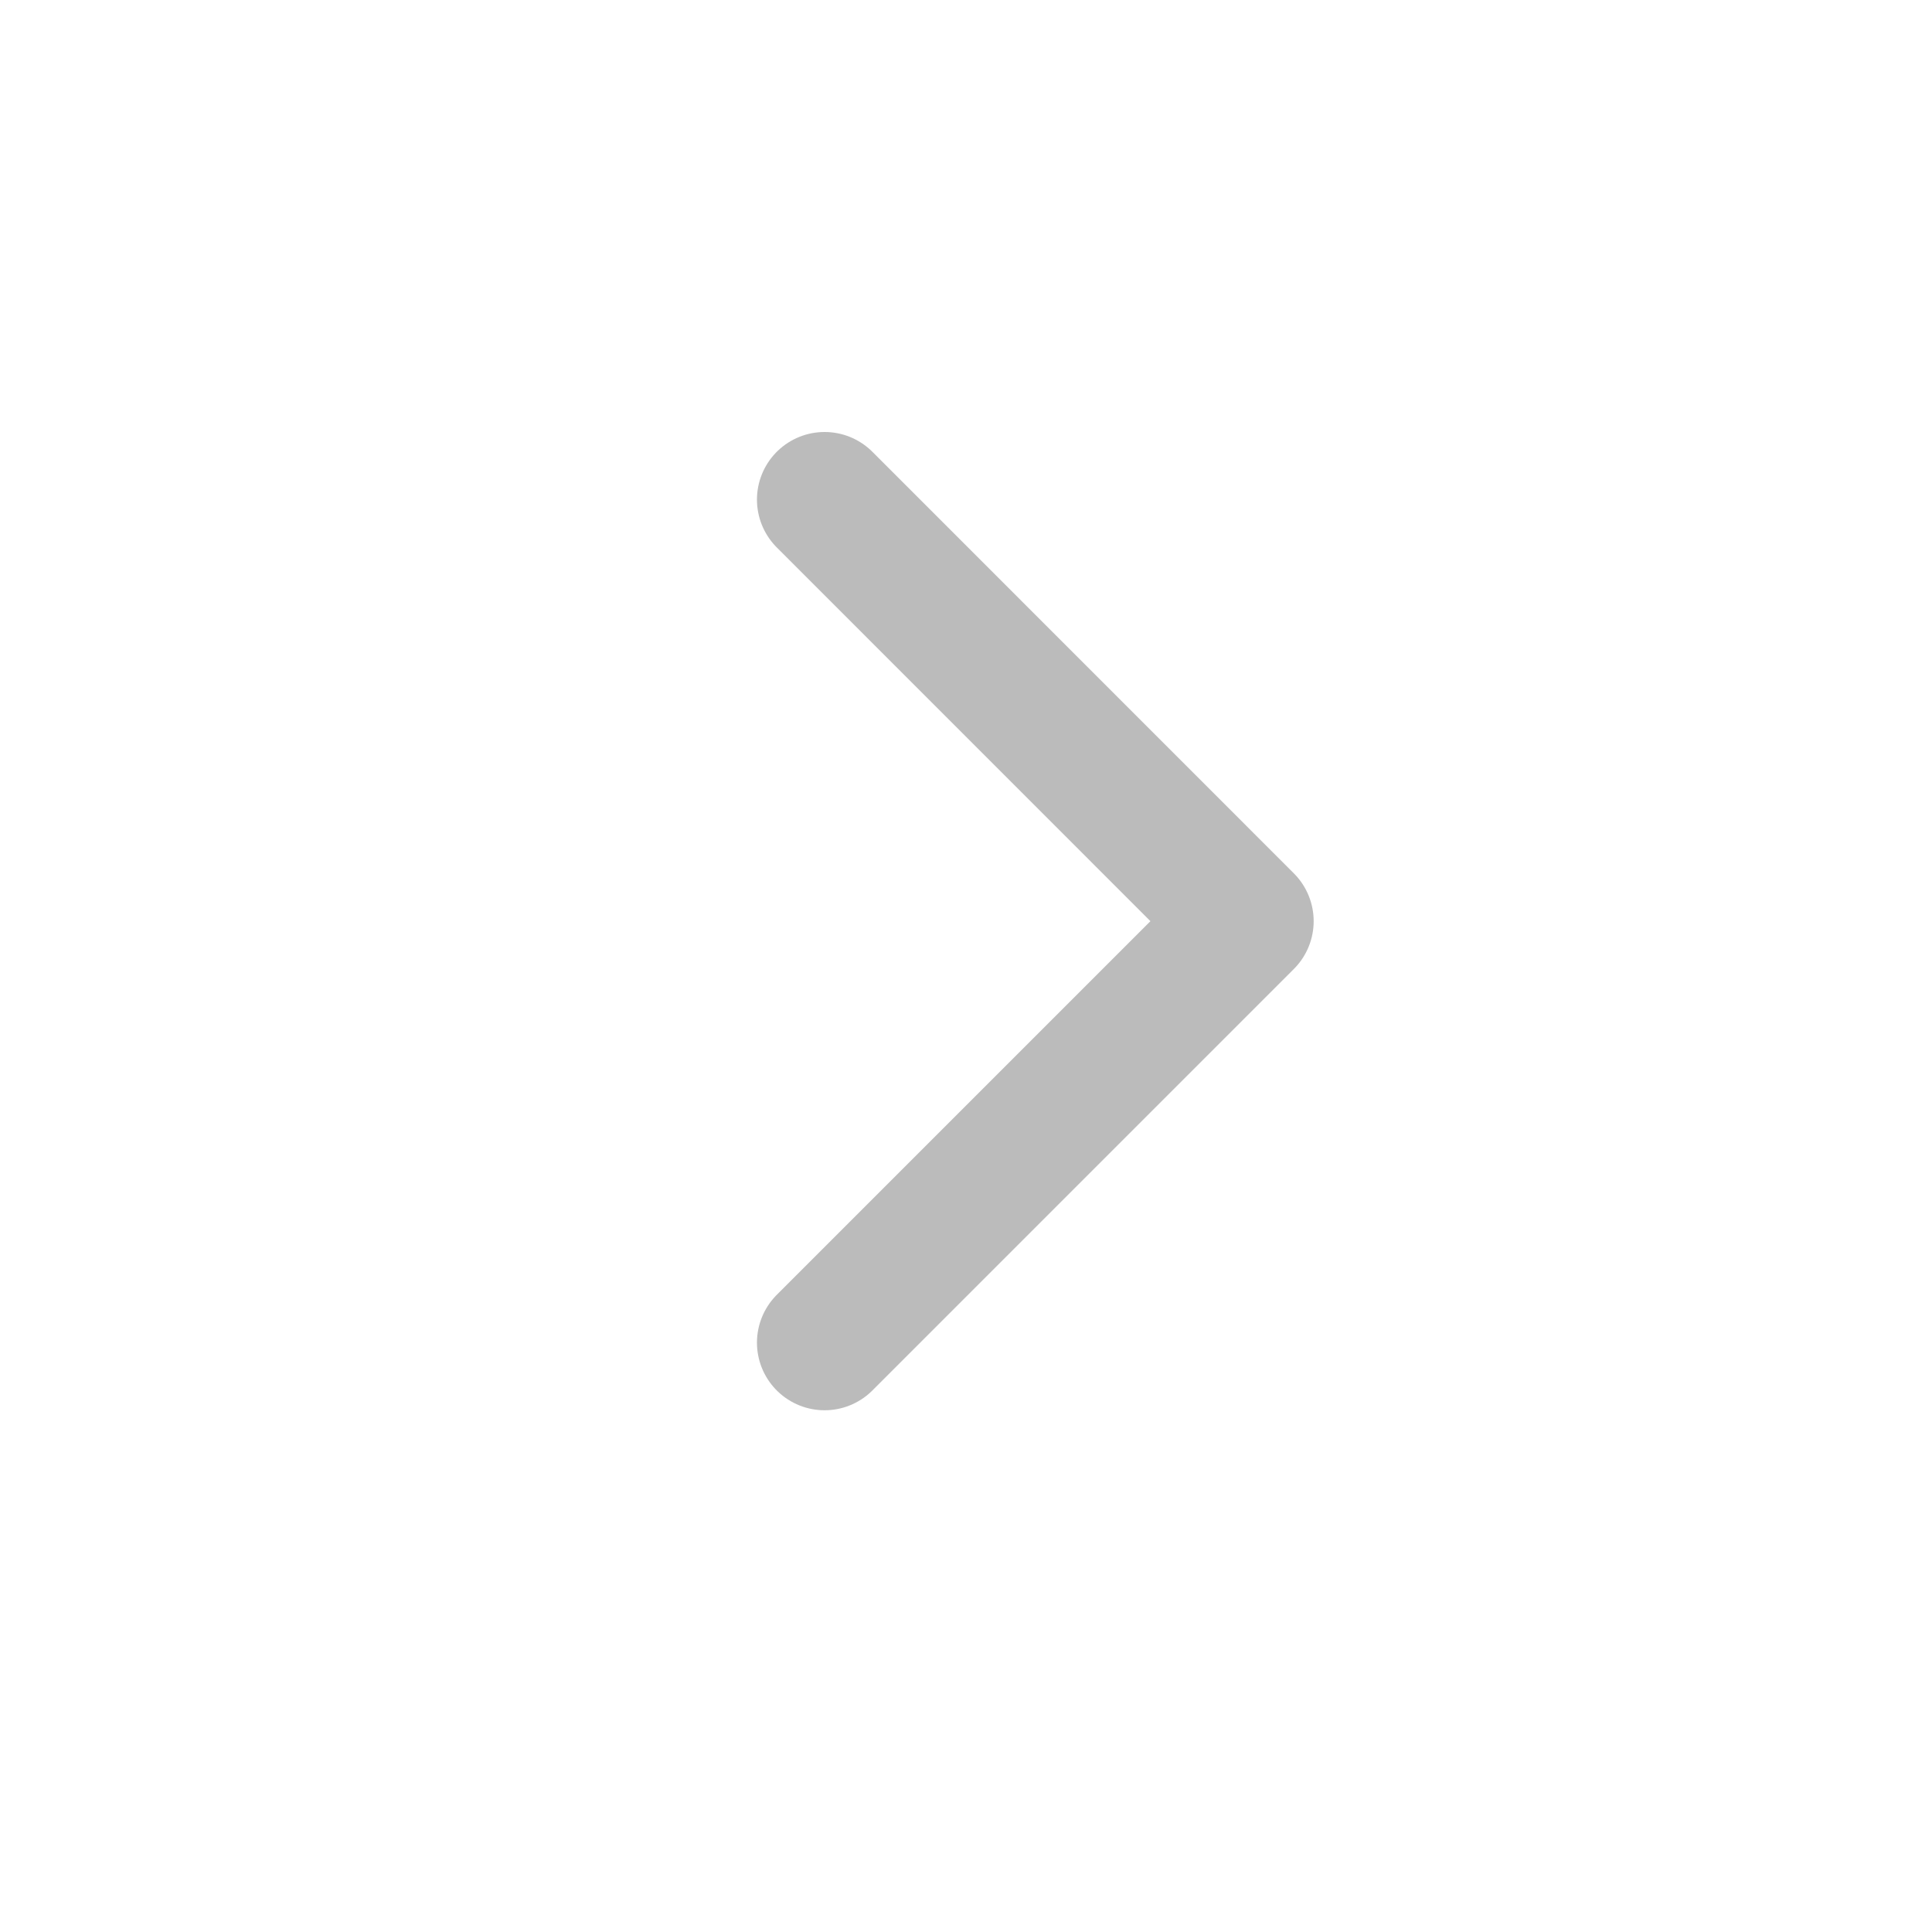
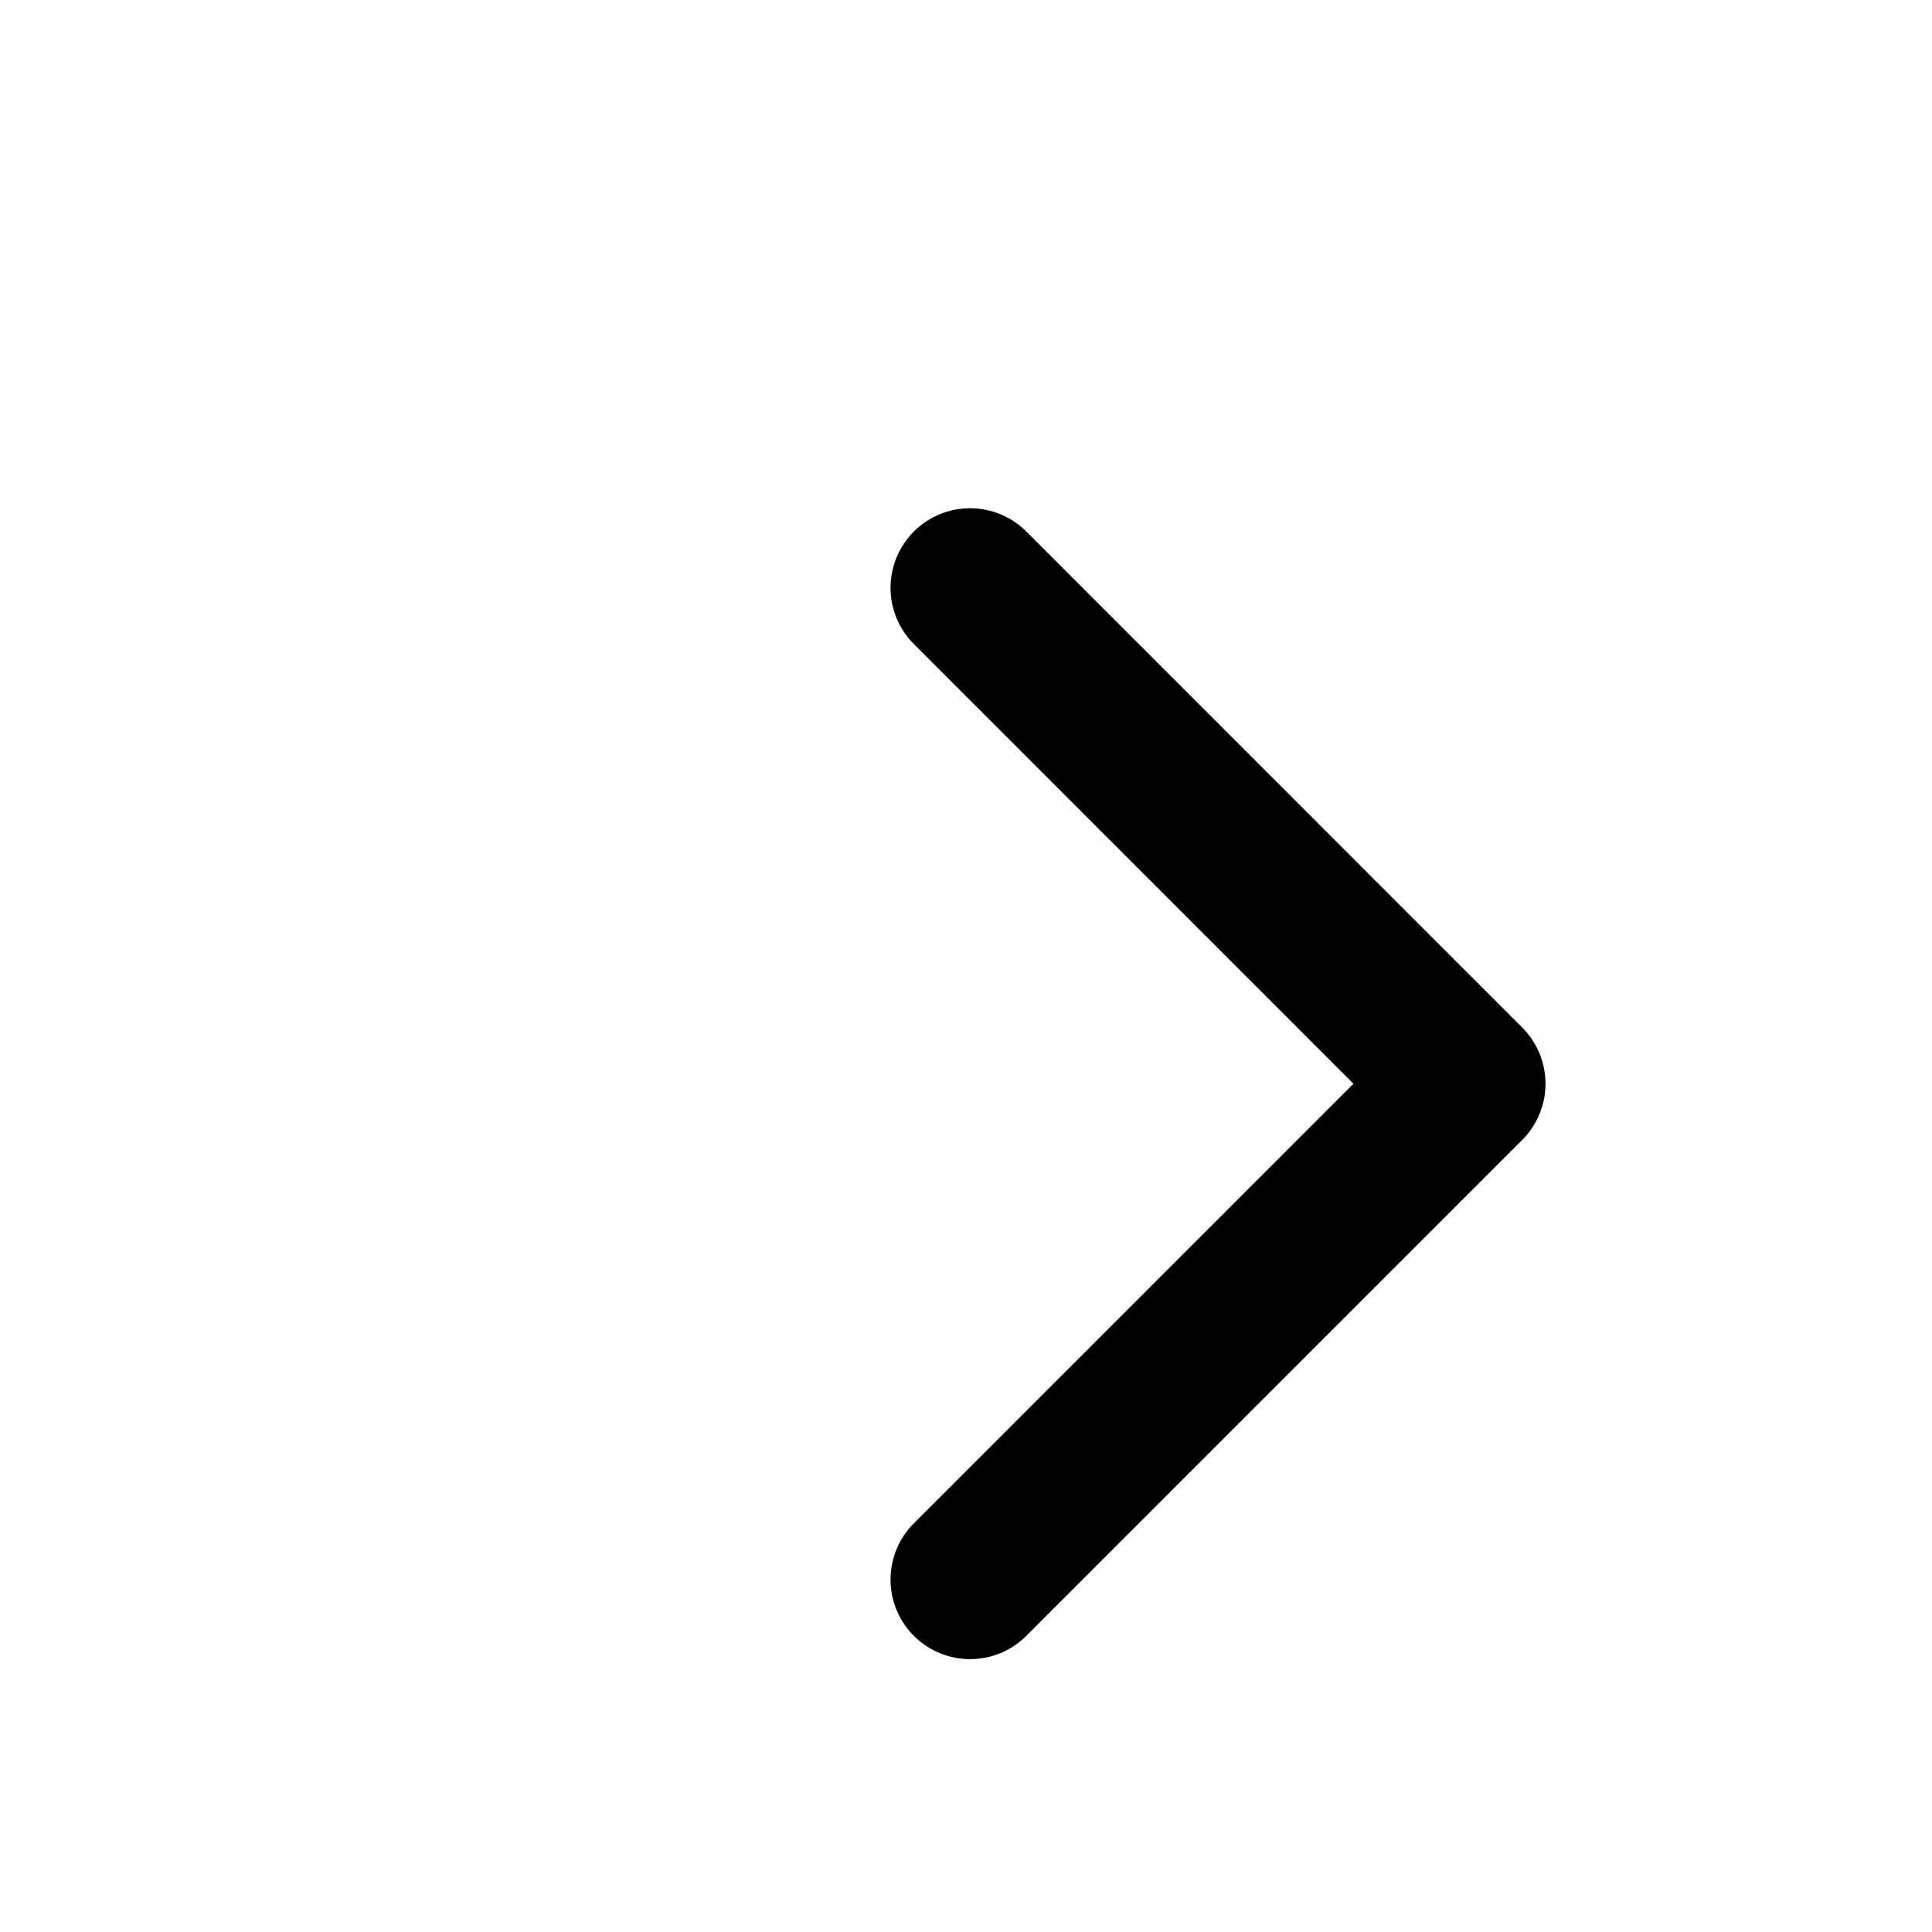
- <svg xmlns="http://www.w3.org/2000/svg" width="20" height="20" viewBox="0 0 20 20" fill="none">
-   <path d="M8.536 13.899L12.899 9.536L8.536 5.172" stroke="#BBBBBB" stroke-width="1.4" stroke-linecap="round" stroke-linejoin="round" />
+ <svg xmlns="http://www.w3.org/2000/svg" width="17" height="17" viewBox="0 0 17 17" fill="none">
+   <path d="M8.536 13.899L12.899 9.536L8.536 5.172" stroke="currentColor" stroke-width="1.4" stroke-linecap="round" stroke-linejoin="round" />
</svg>
